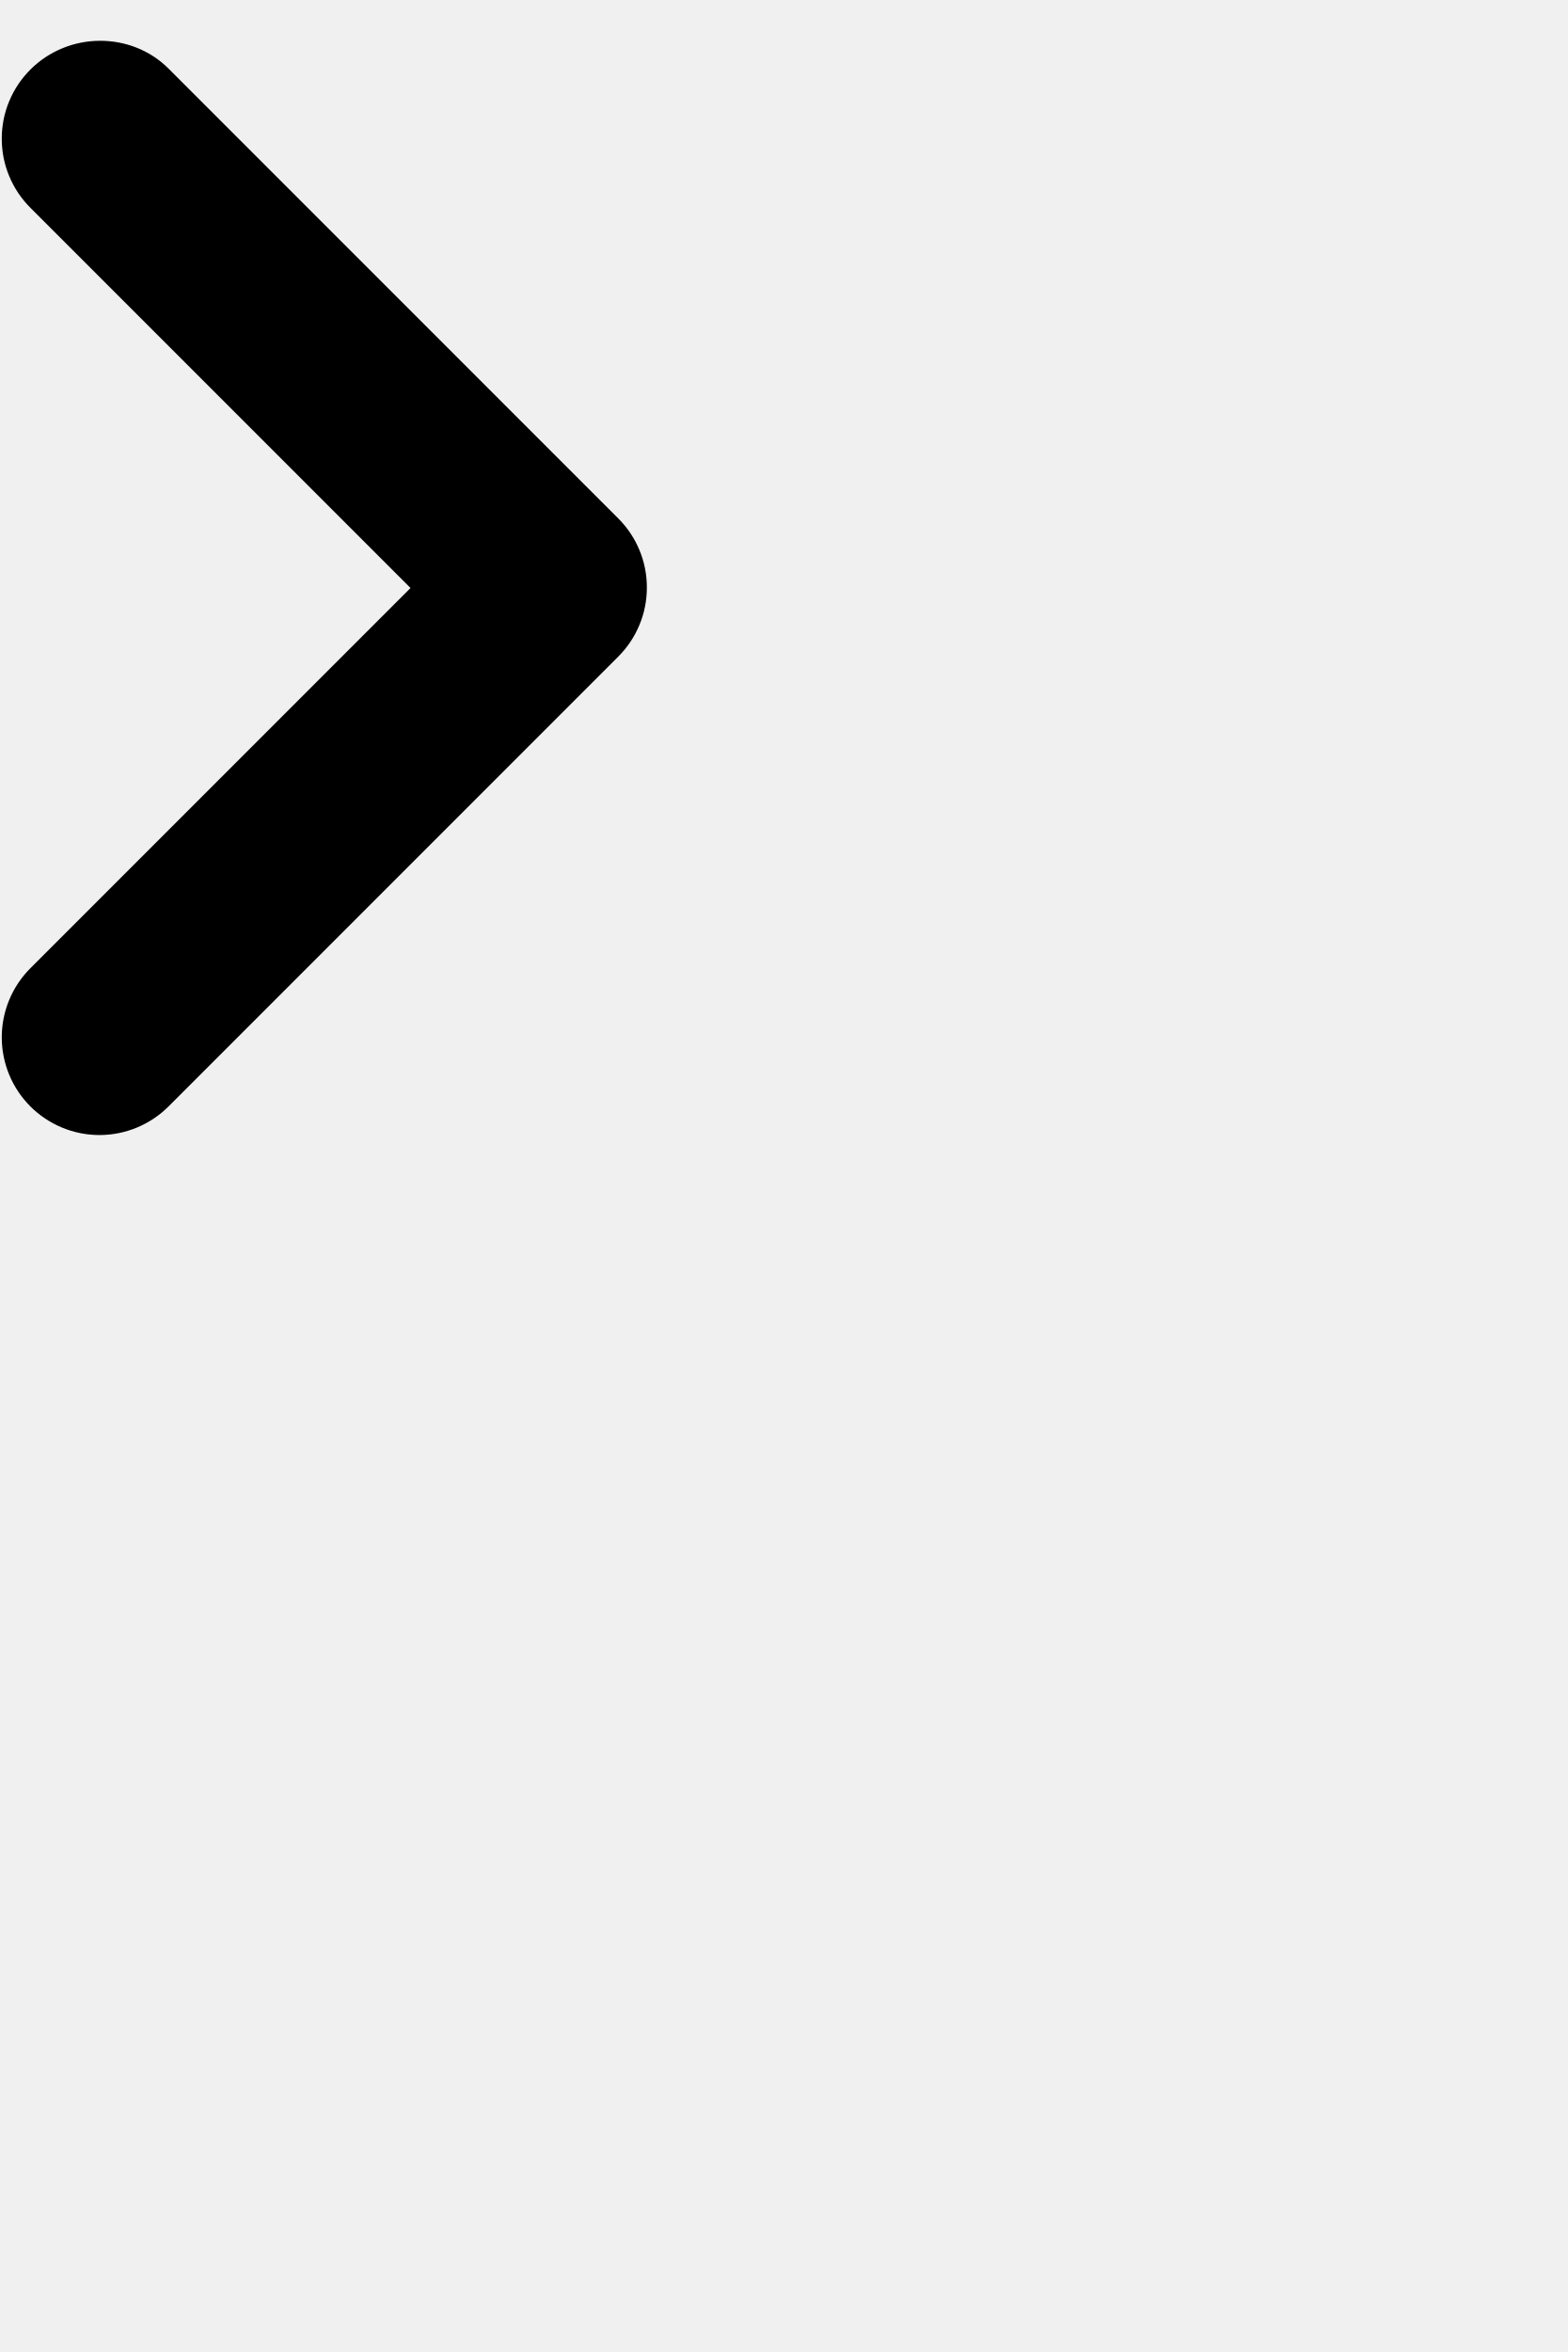
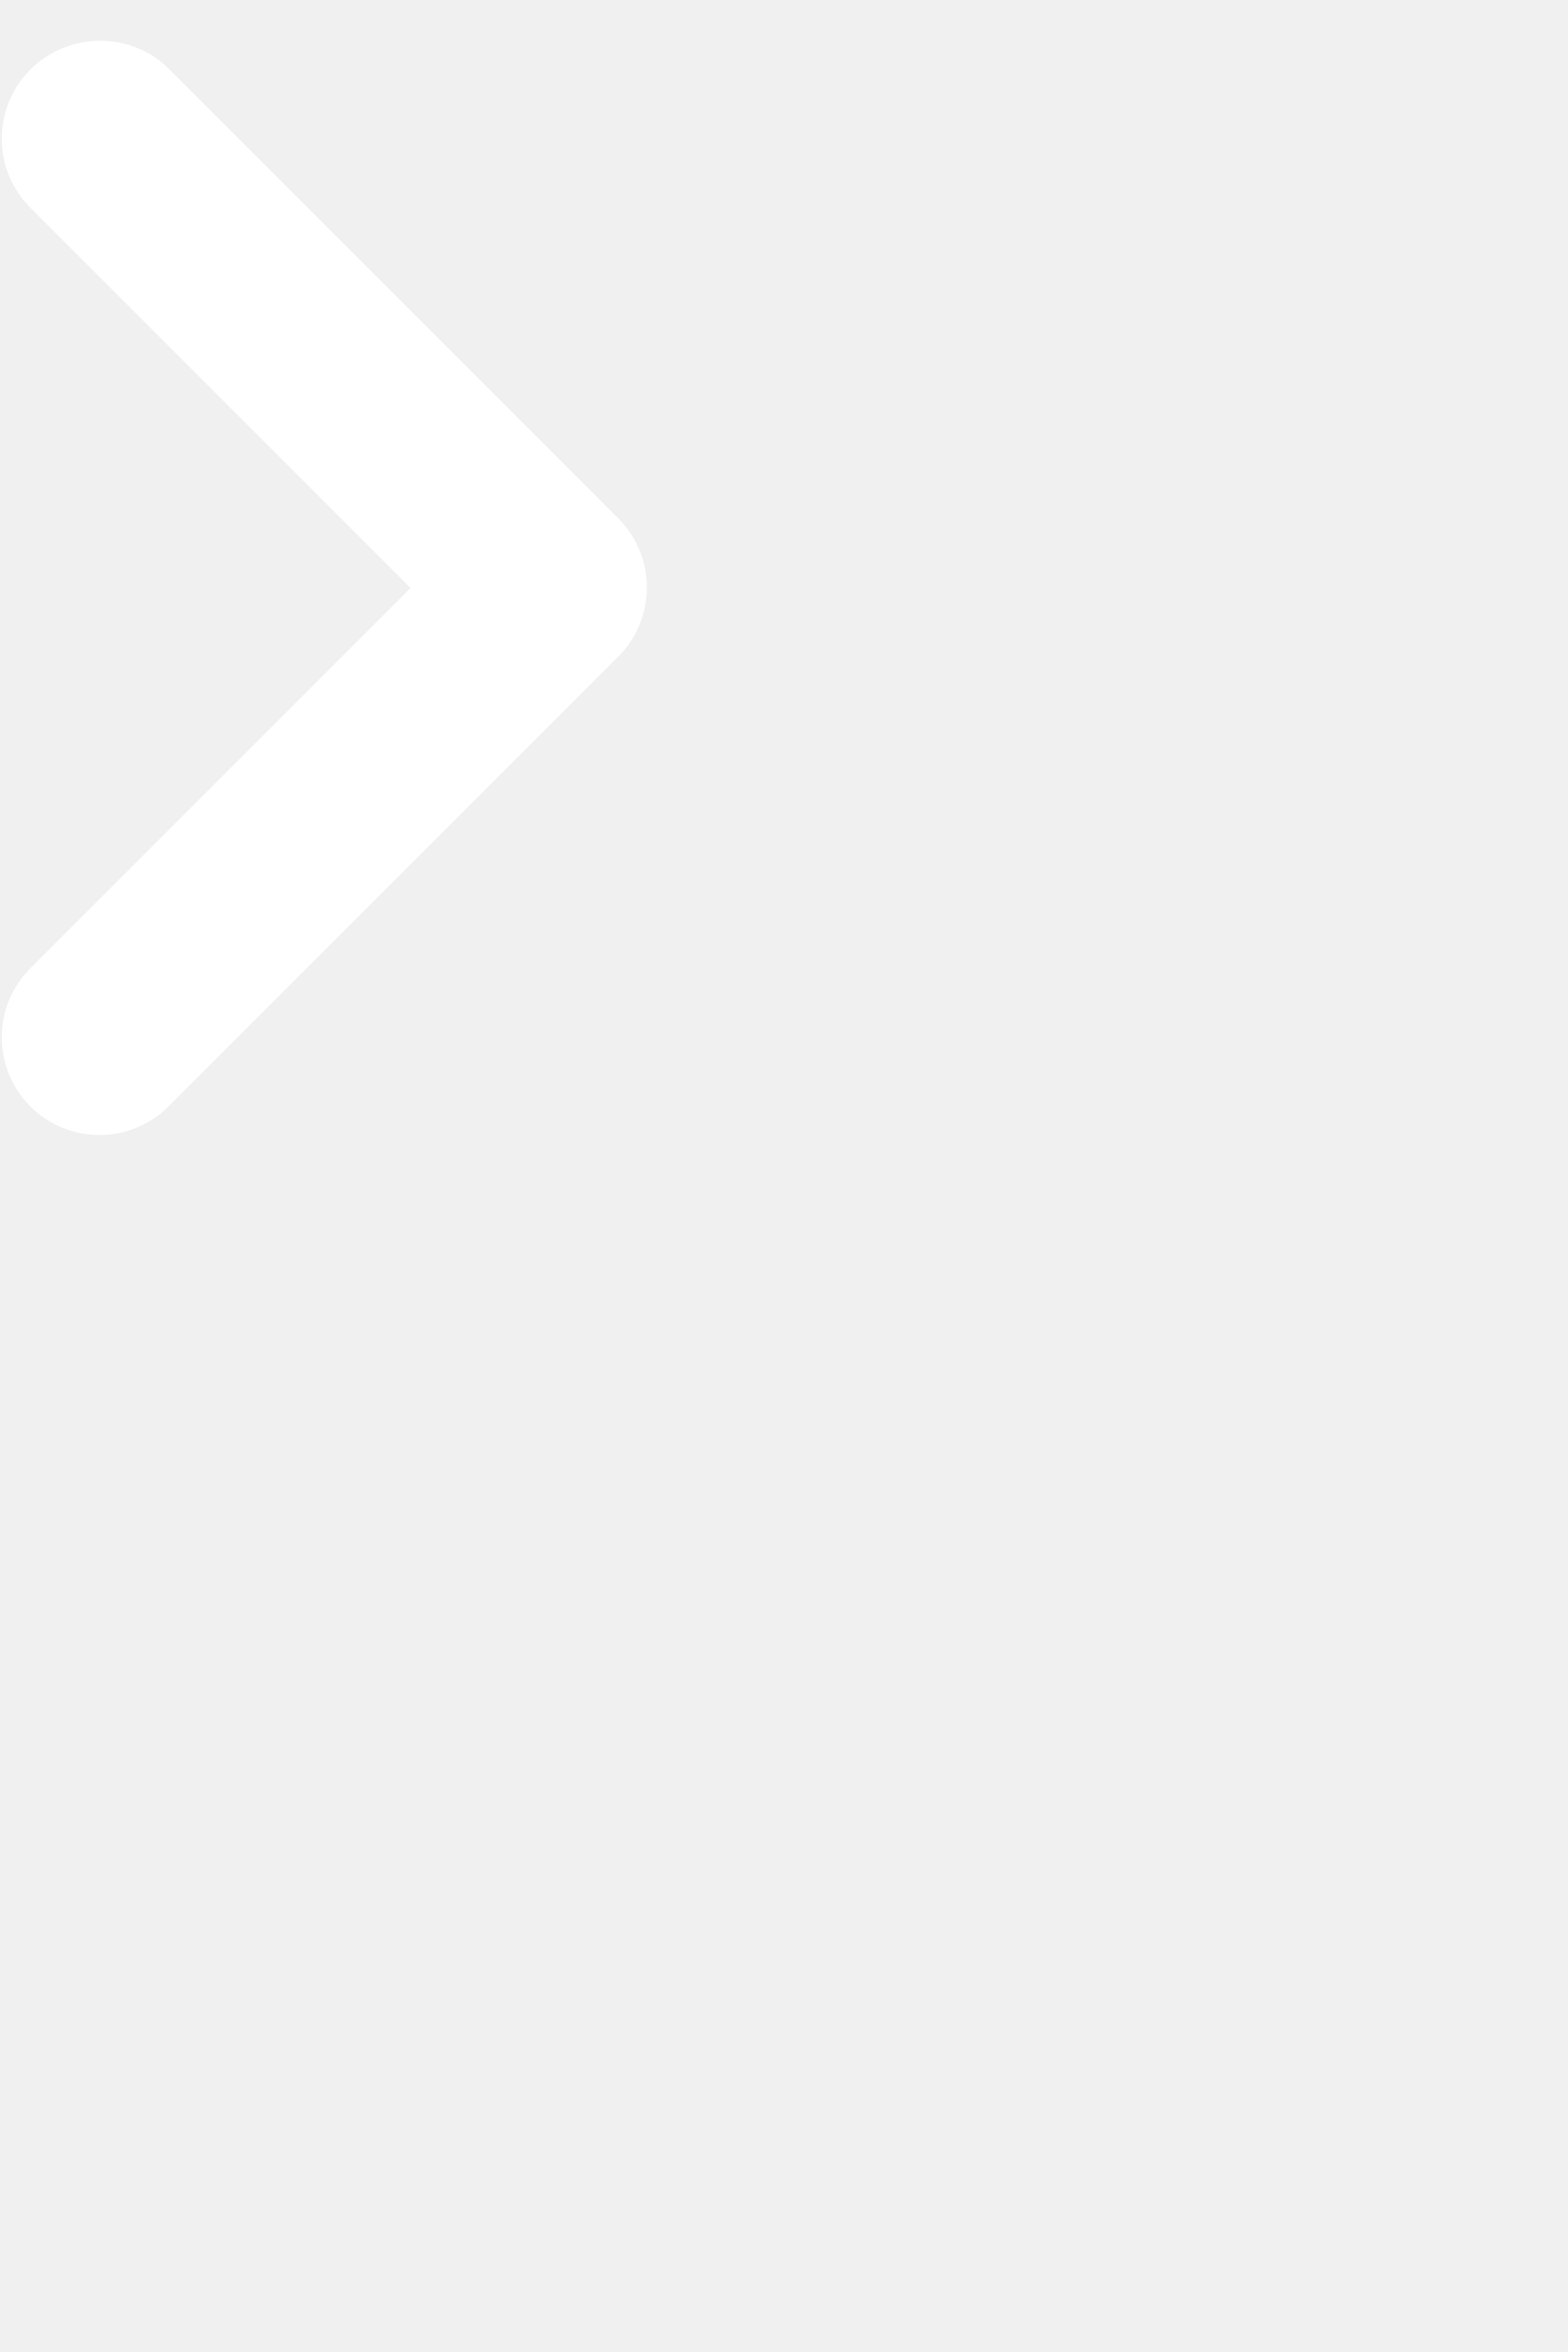
<svg xmlns="http://www.w3.org/2000/svg" width="16" height="24" viewBox="0 0 16 24" fill="none">
-   <path d="M0.31 0.71C0.217 0.803 0.144 0.912 0.094 1.033C0.043 1.154 0.018 1.284 0.018 1.415C0.018 1.546 0.043 1.676 0.094 1.797C0.144 1.918 0.217 2.027 0.31 2.12L4.19 6L0.31 9.88C0.123 10.067 0.018 10.321 0.018 10.585C0.018 10.849 0.123 11.103 0.31 11.29C0.497 11.477 0.751 11.582 1.015 11.582C1.279 11.582 1.533 11.477 1.72 11.29L6.31 6.7C6.403 6.607 6.476 6.498 6.526 6.377C6.577 6.256 6.602 6.126 6.602 5.995C6.602 5.864 6.577 5.734 6.526 5.613C6.476 5.492 6.403 5.383 6.31 5.29L1.72 0.7C1.34 0.32 0.7 0.32 0.31 0.71Z" fill="black" />
+   <path d="M0.31 0.71C0.217 0.803 0.144 0.912 0.094 1.033C0.043 1.154 0.018 1.284 0.018 1.415C0.018 1.546 0.043 1.676 0.094 1.797C0.144 1.918 0.217 2.027 0.31 2.12L4.19 6L0.31 9.88C0.123 10.067 0.018 10.321 0.018 10.585C0.018 10.849 0.123 11.103 0.31 11.29C0.497 11.477 0.751 11.582 1.015 11.582C1.279 11.582 1.533 11.477 1.72 11.29L6.31 6.7C6.403 6.607 6.476 6.498 6.526 6.377C6.577 6.256 6.602 6.126 6.602 5.995C6.602 5.864 6.577 5.734 6.526 5.613C6.476 5.492 6.403 5.383 6.31 5.29L1.72 0.7C1.34 0.32 0.7 0.32 0.31 0.71Z" fill="white" />
</svg>
